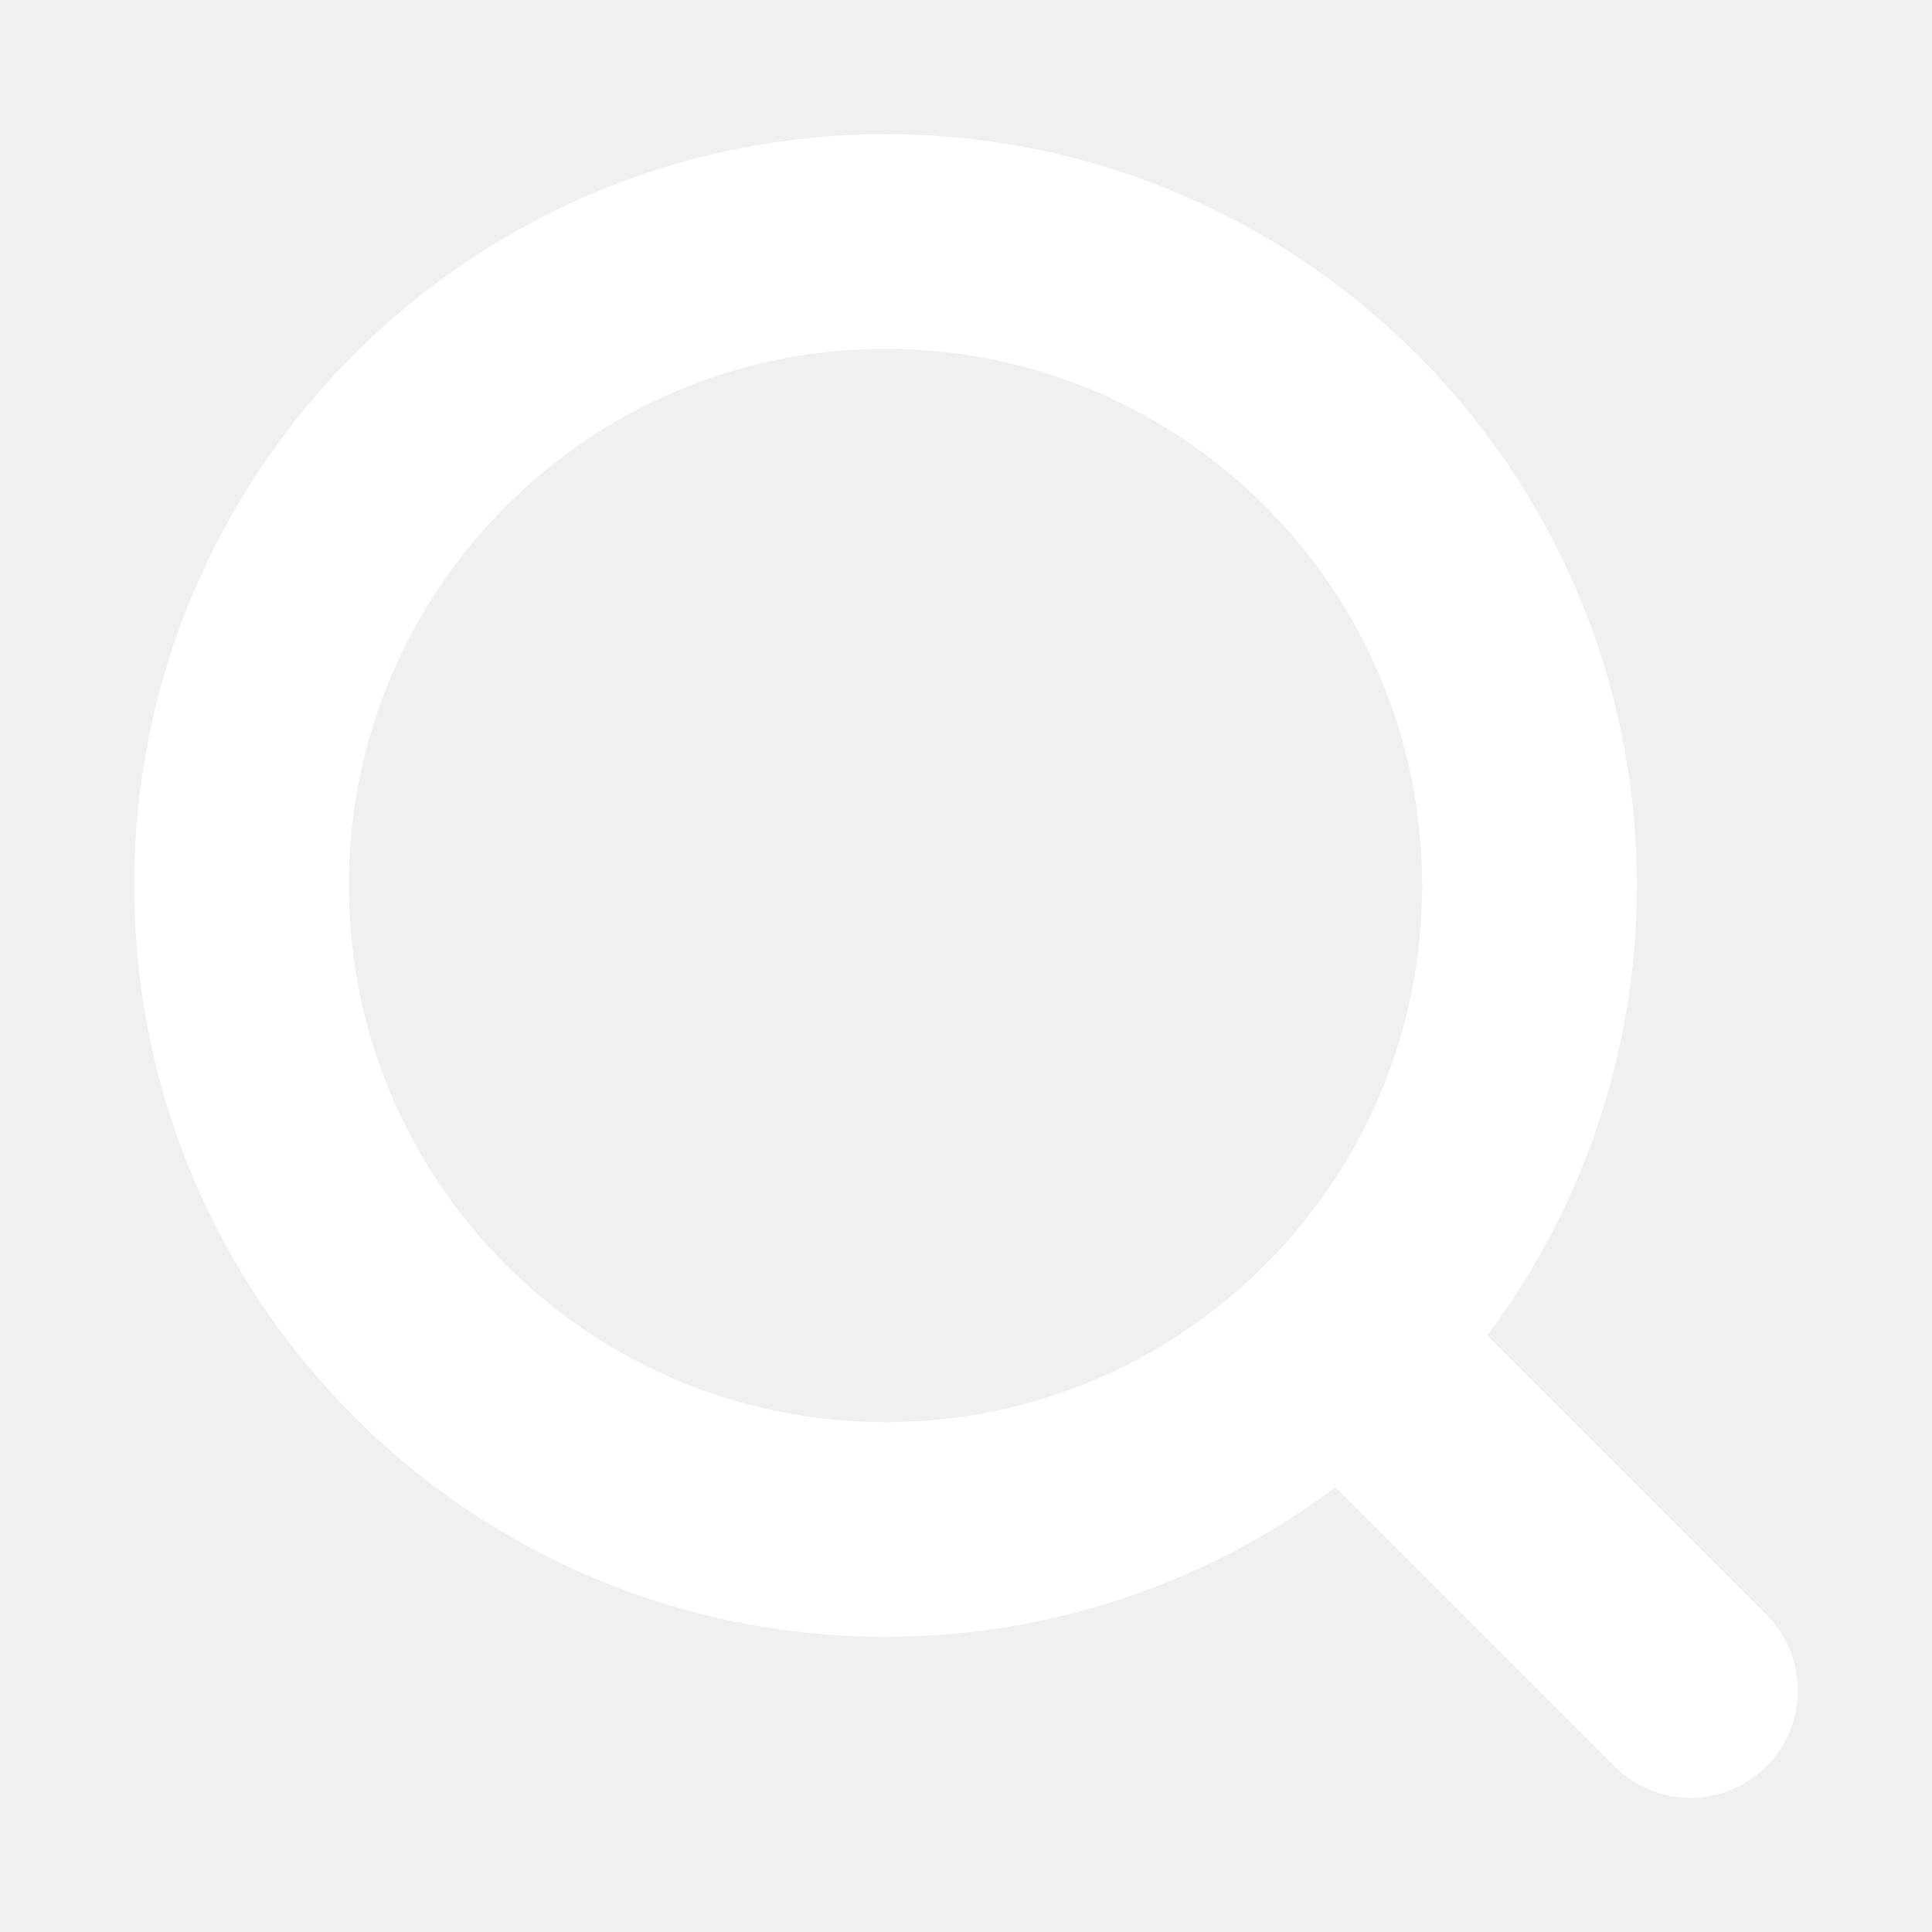
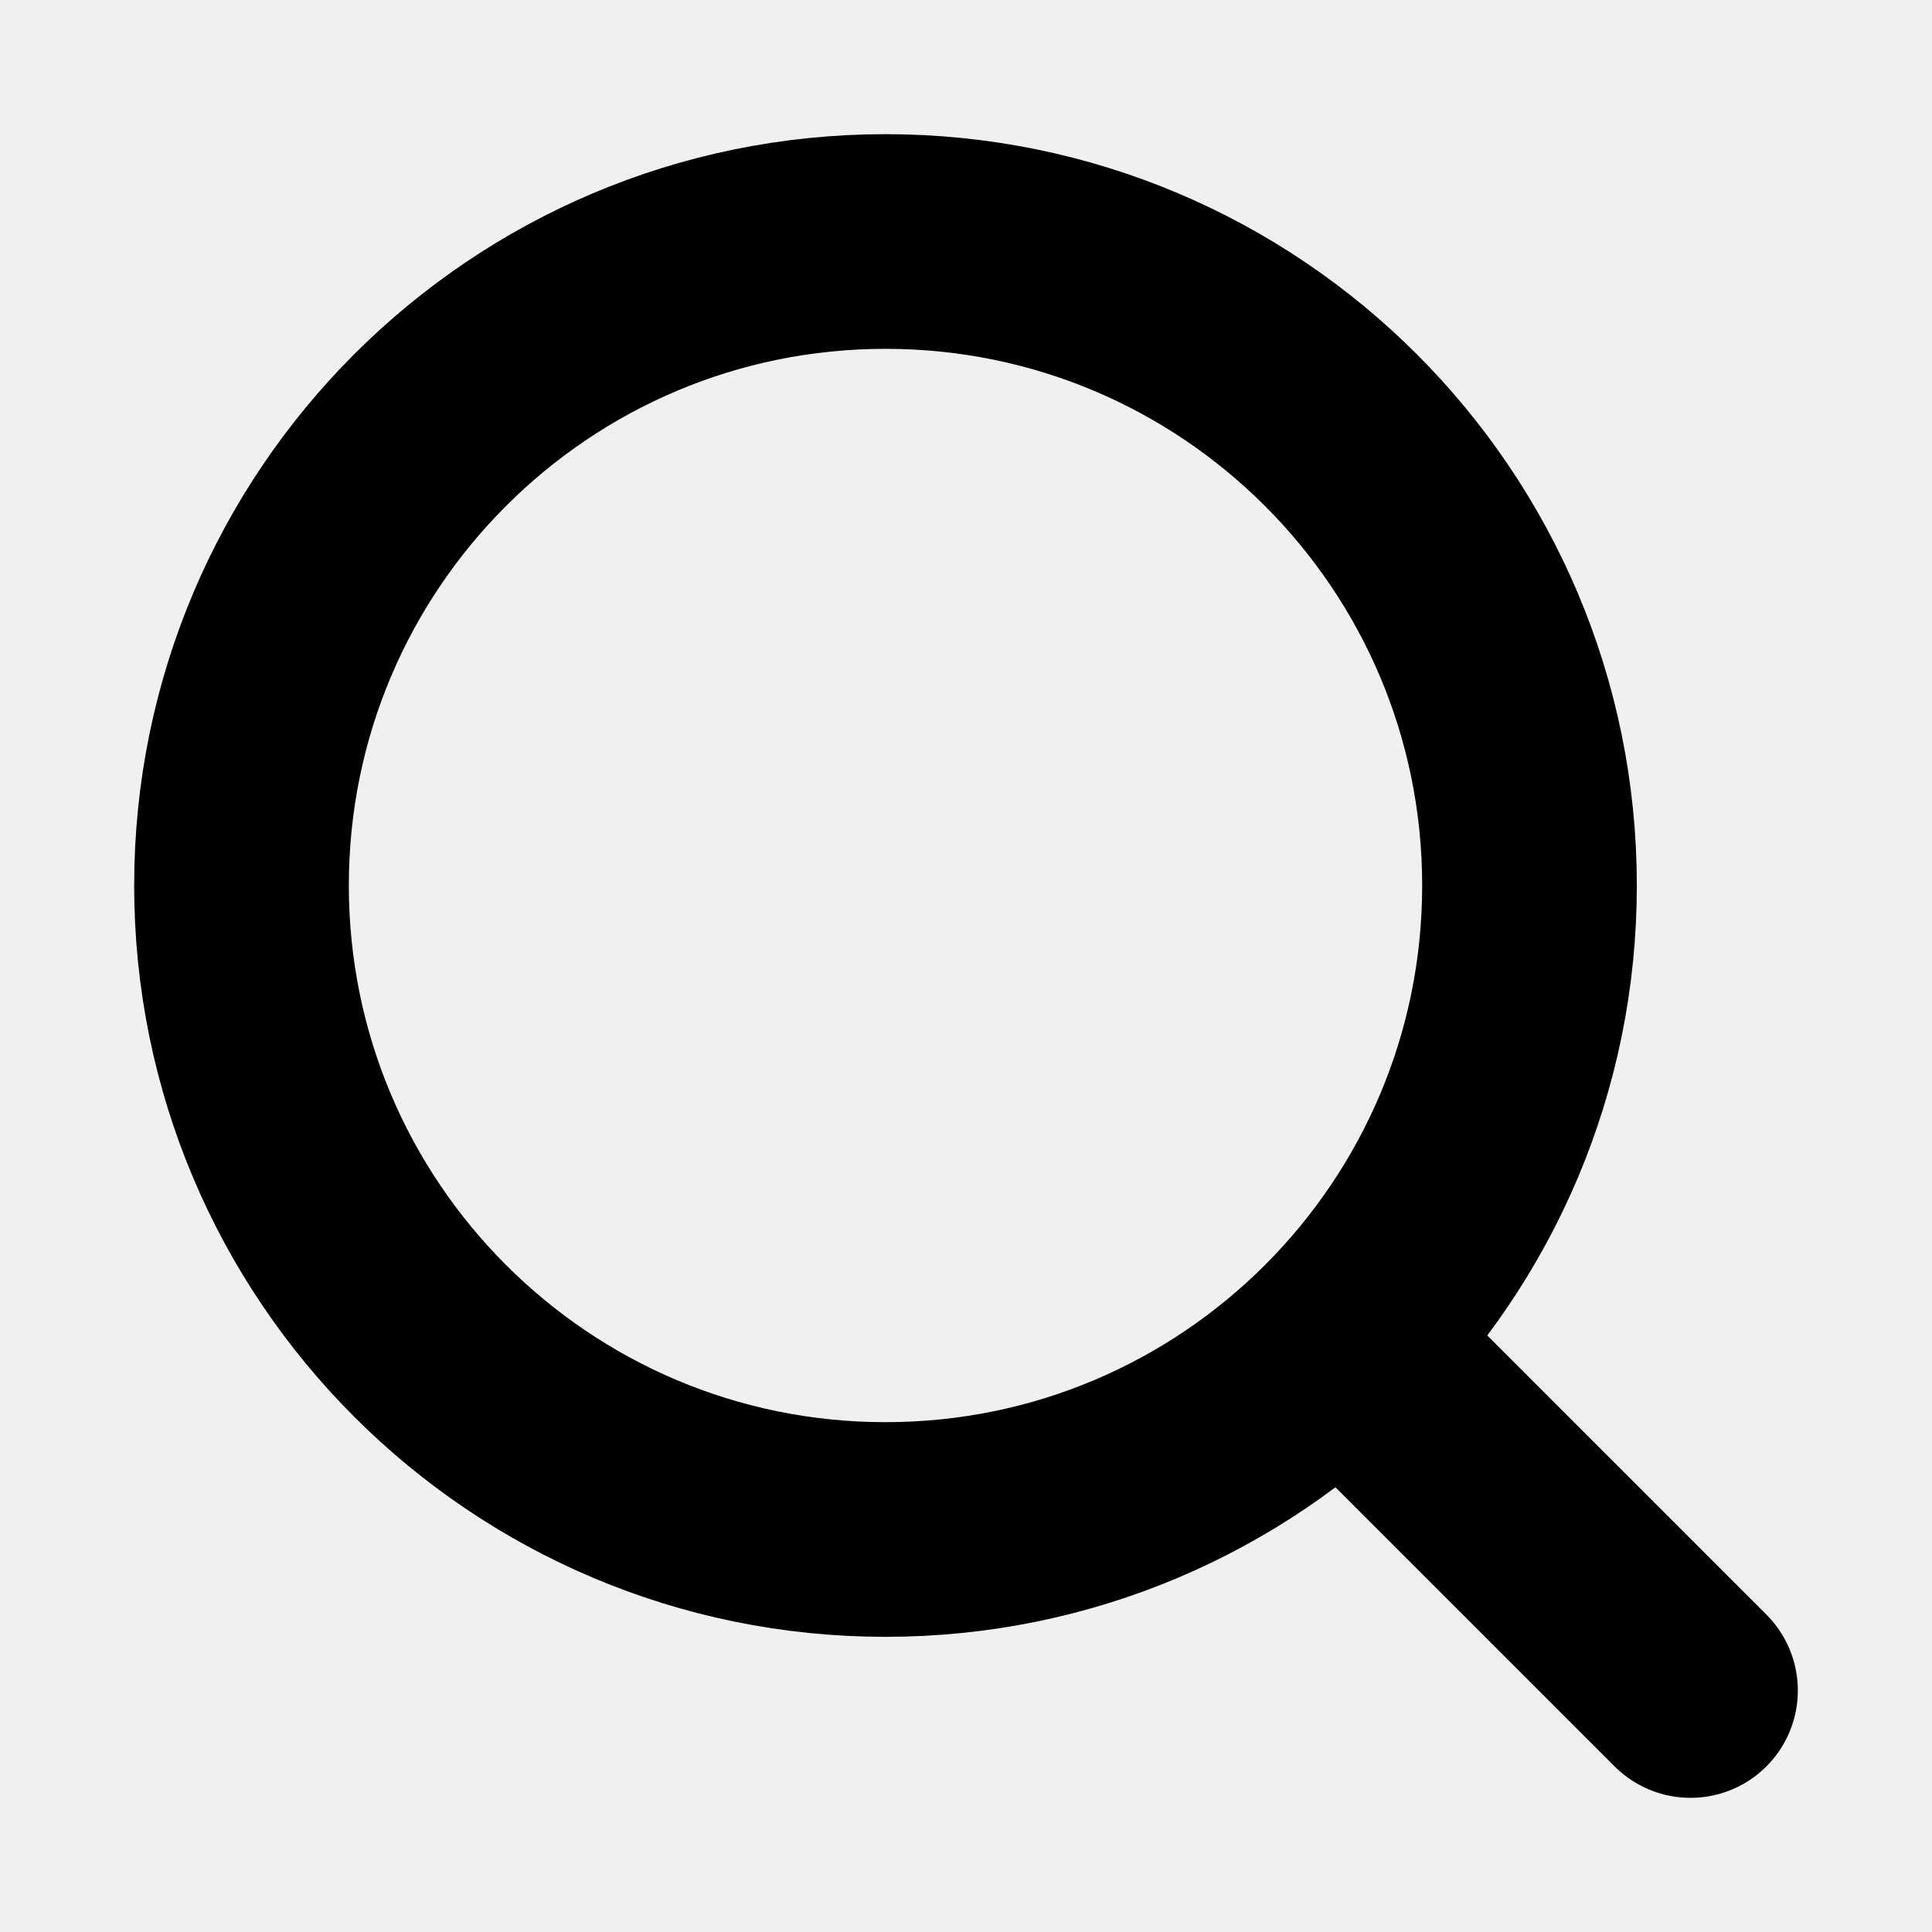
<svg xmlns="http://www.w3.org/2000/svg" width="18" height="18" viewBox="0 0 18 18" fill="none">
-   <path d="M15.75 15.75L12.495 12.495" stroke="white" stroke-width="2" stroke-linecap="round" stroke-linejoin="round" />
-   <path d="M8.25 14.25C11.564 14.25 14.25 11.564 14.25 8.25C14.25 4.936 11.564 2.25 8.25 2.25C4.936 2.25 2.25 4.936 2.25 8.25C2.25 11.564 4.936 14.25 8.25 14.25Z" stroke="white" stroke-width="2" stroke-linecap="round" stroke-linejoin="round" />
+   <path d="M15.75 15.75L12.495 12.495" stroke="black" stroke-width="2" stroke-linecap="round" stroke-linejoin="round" />
+   <path d="M8.25 14.25C11.564 14.25 14.25 11.564 14.25 8.25C14.25 4.936 11.564 2.25 8.25 2.25C4.936 2.25 2.25 4.936 2.25 8.25C2.25 11.564 4.936 14.25 8.25 14.25Z" stroke="black" stroke-width="2" stroke-linecap="round" stroke-linejoin="round" />
</svg>
